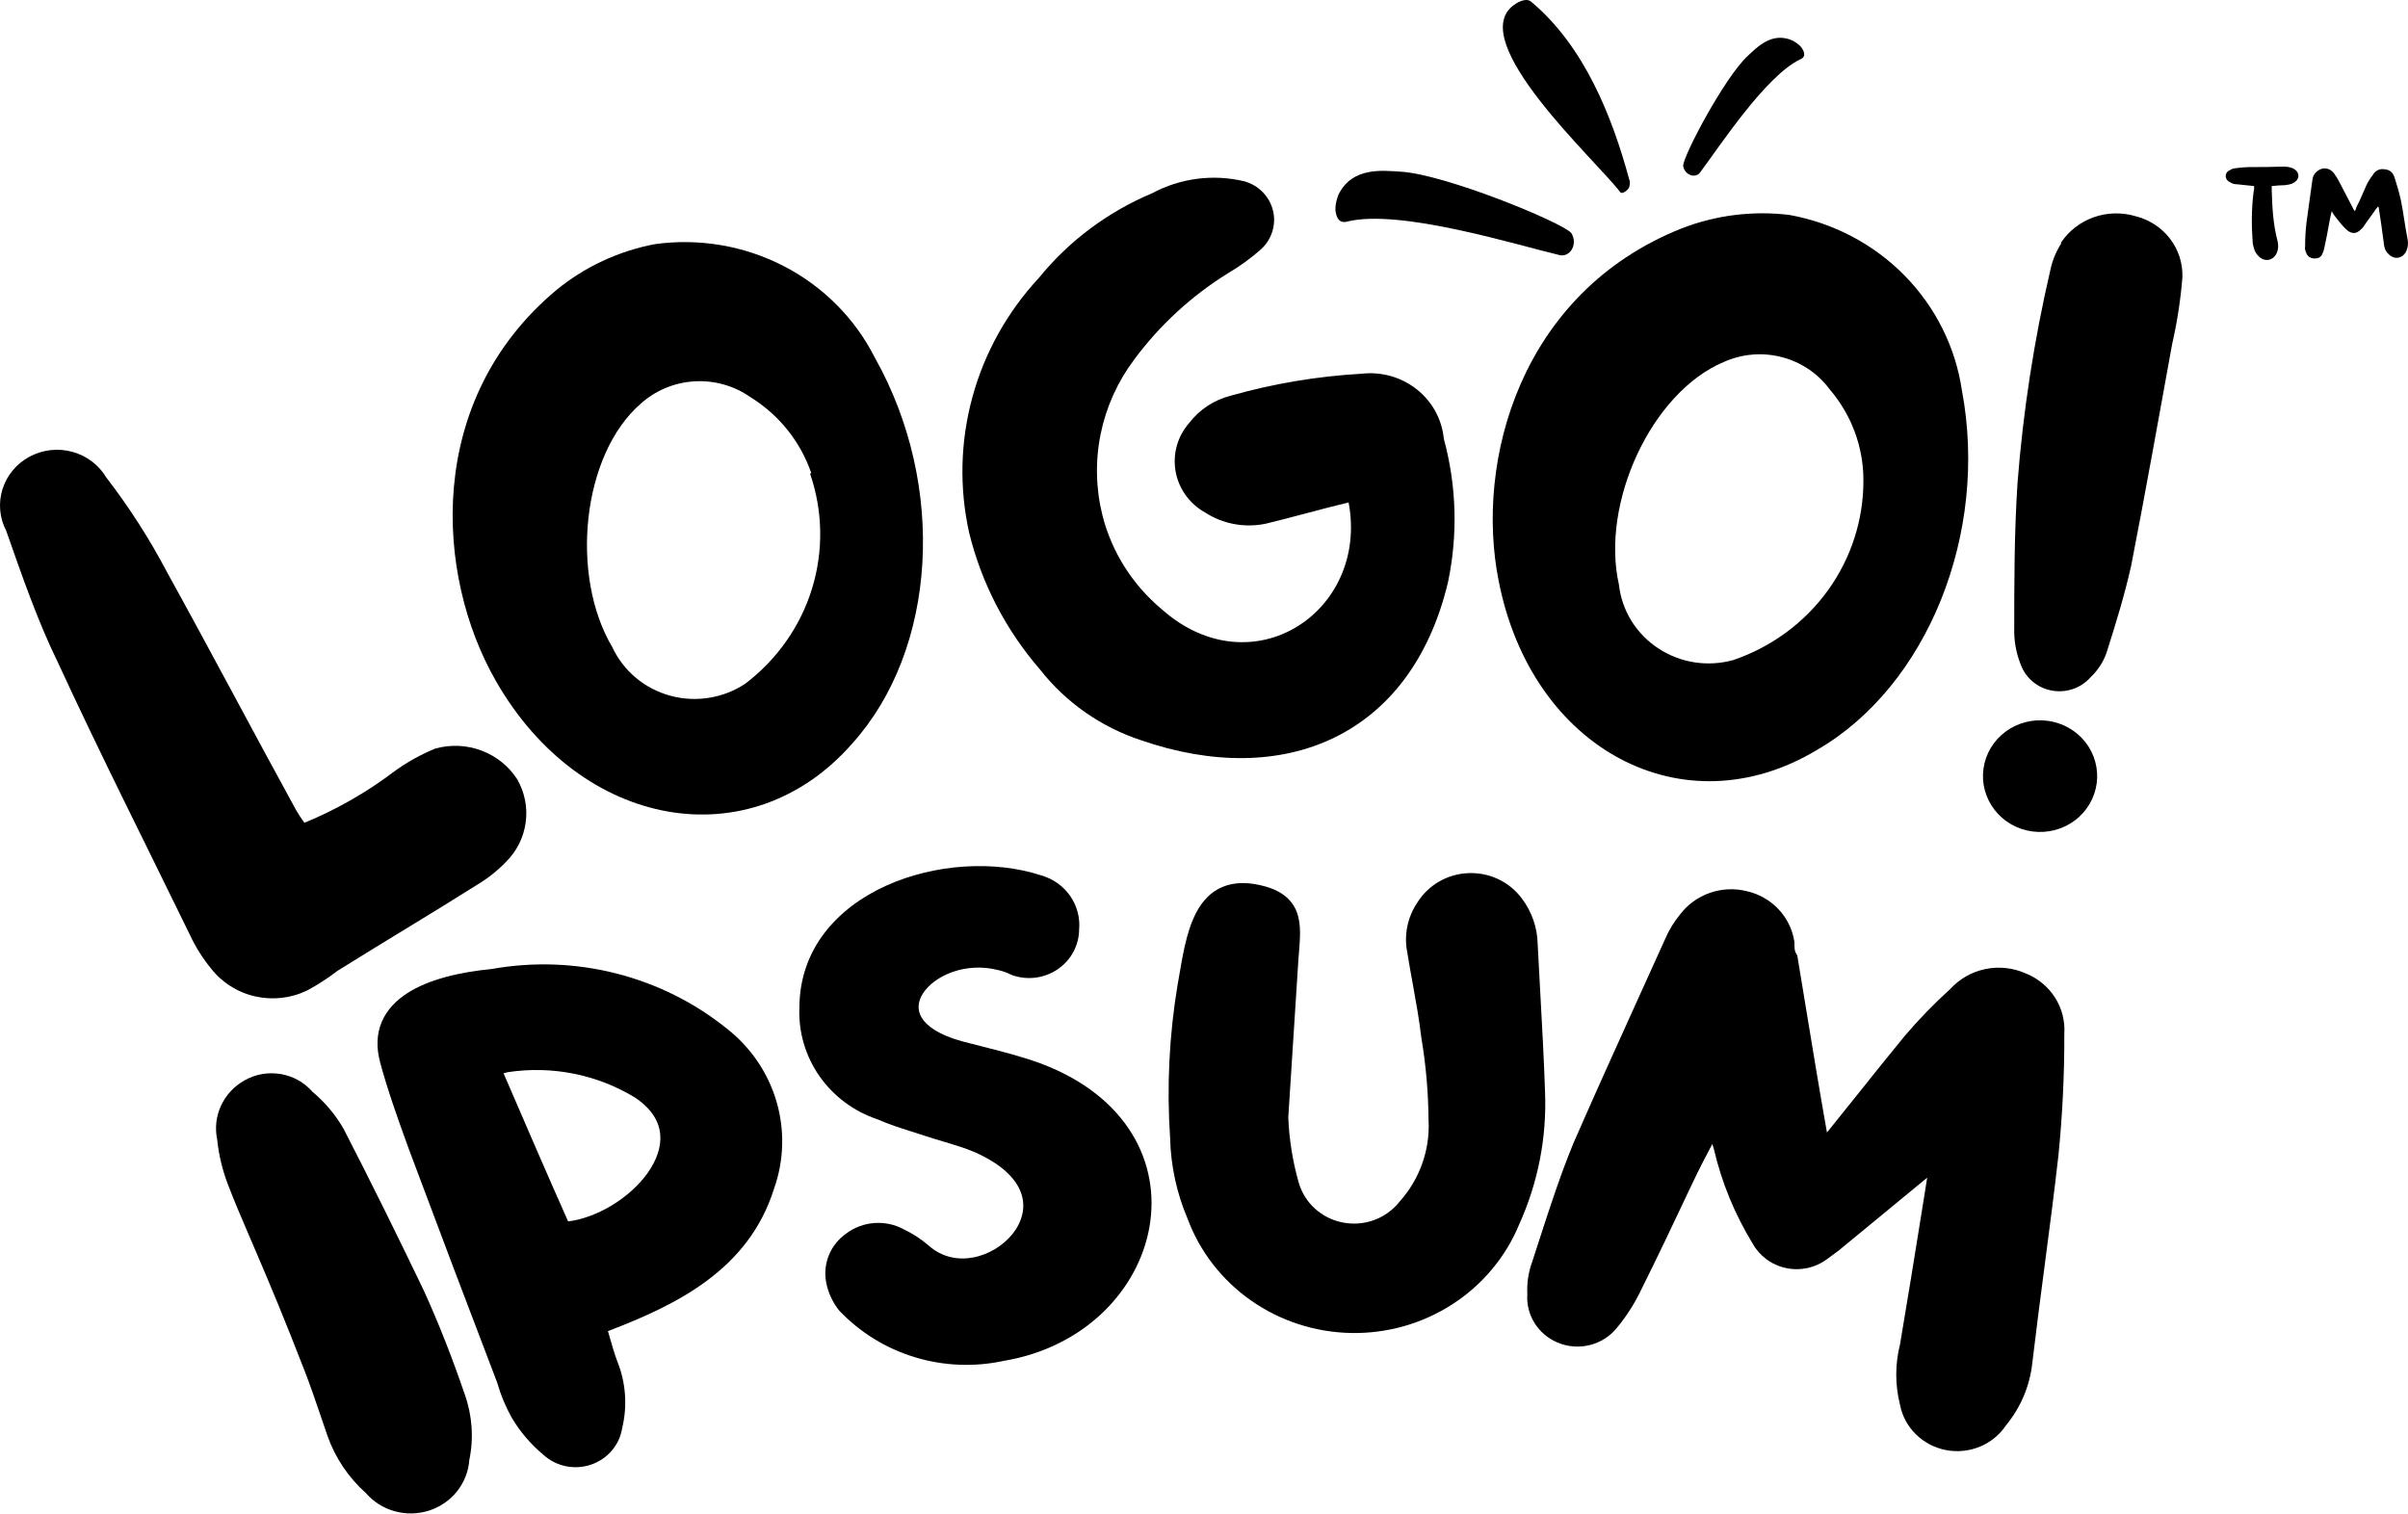
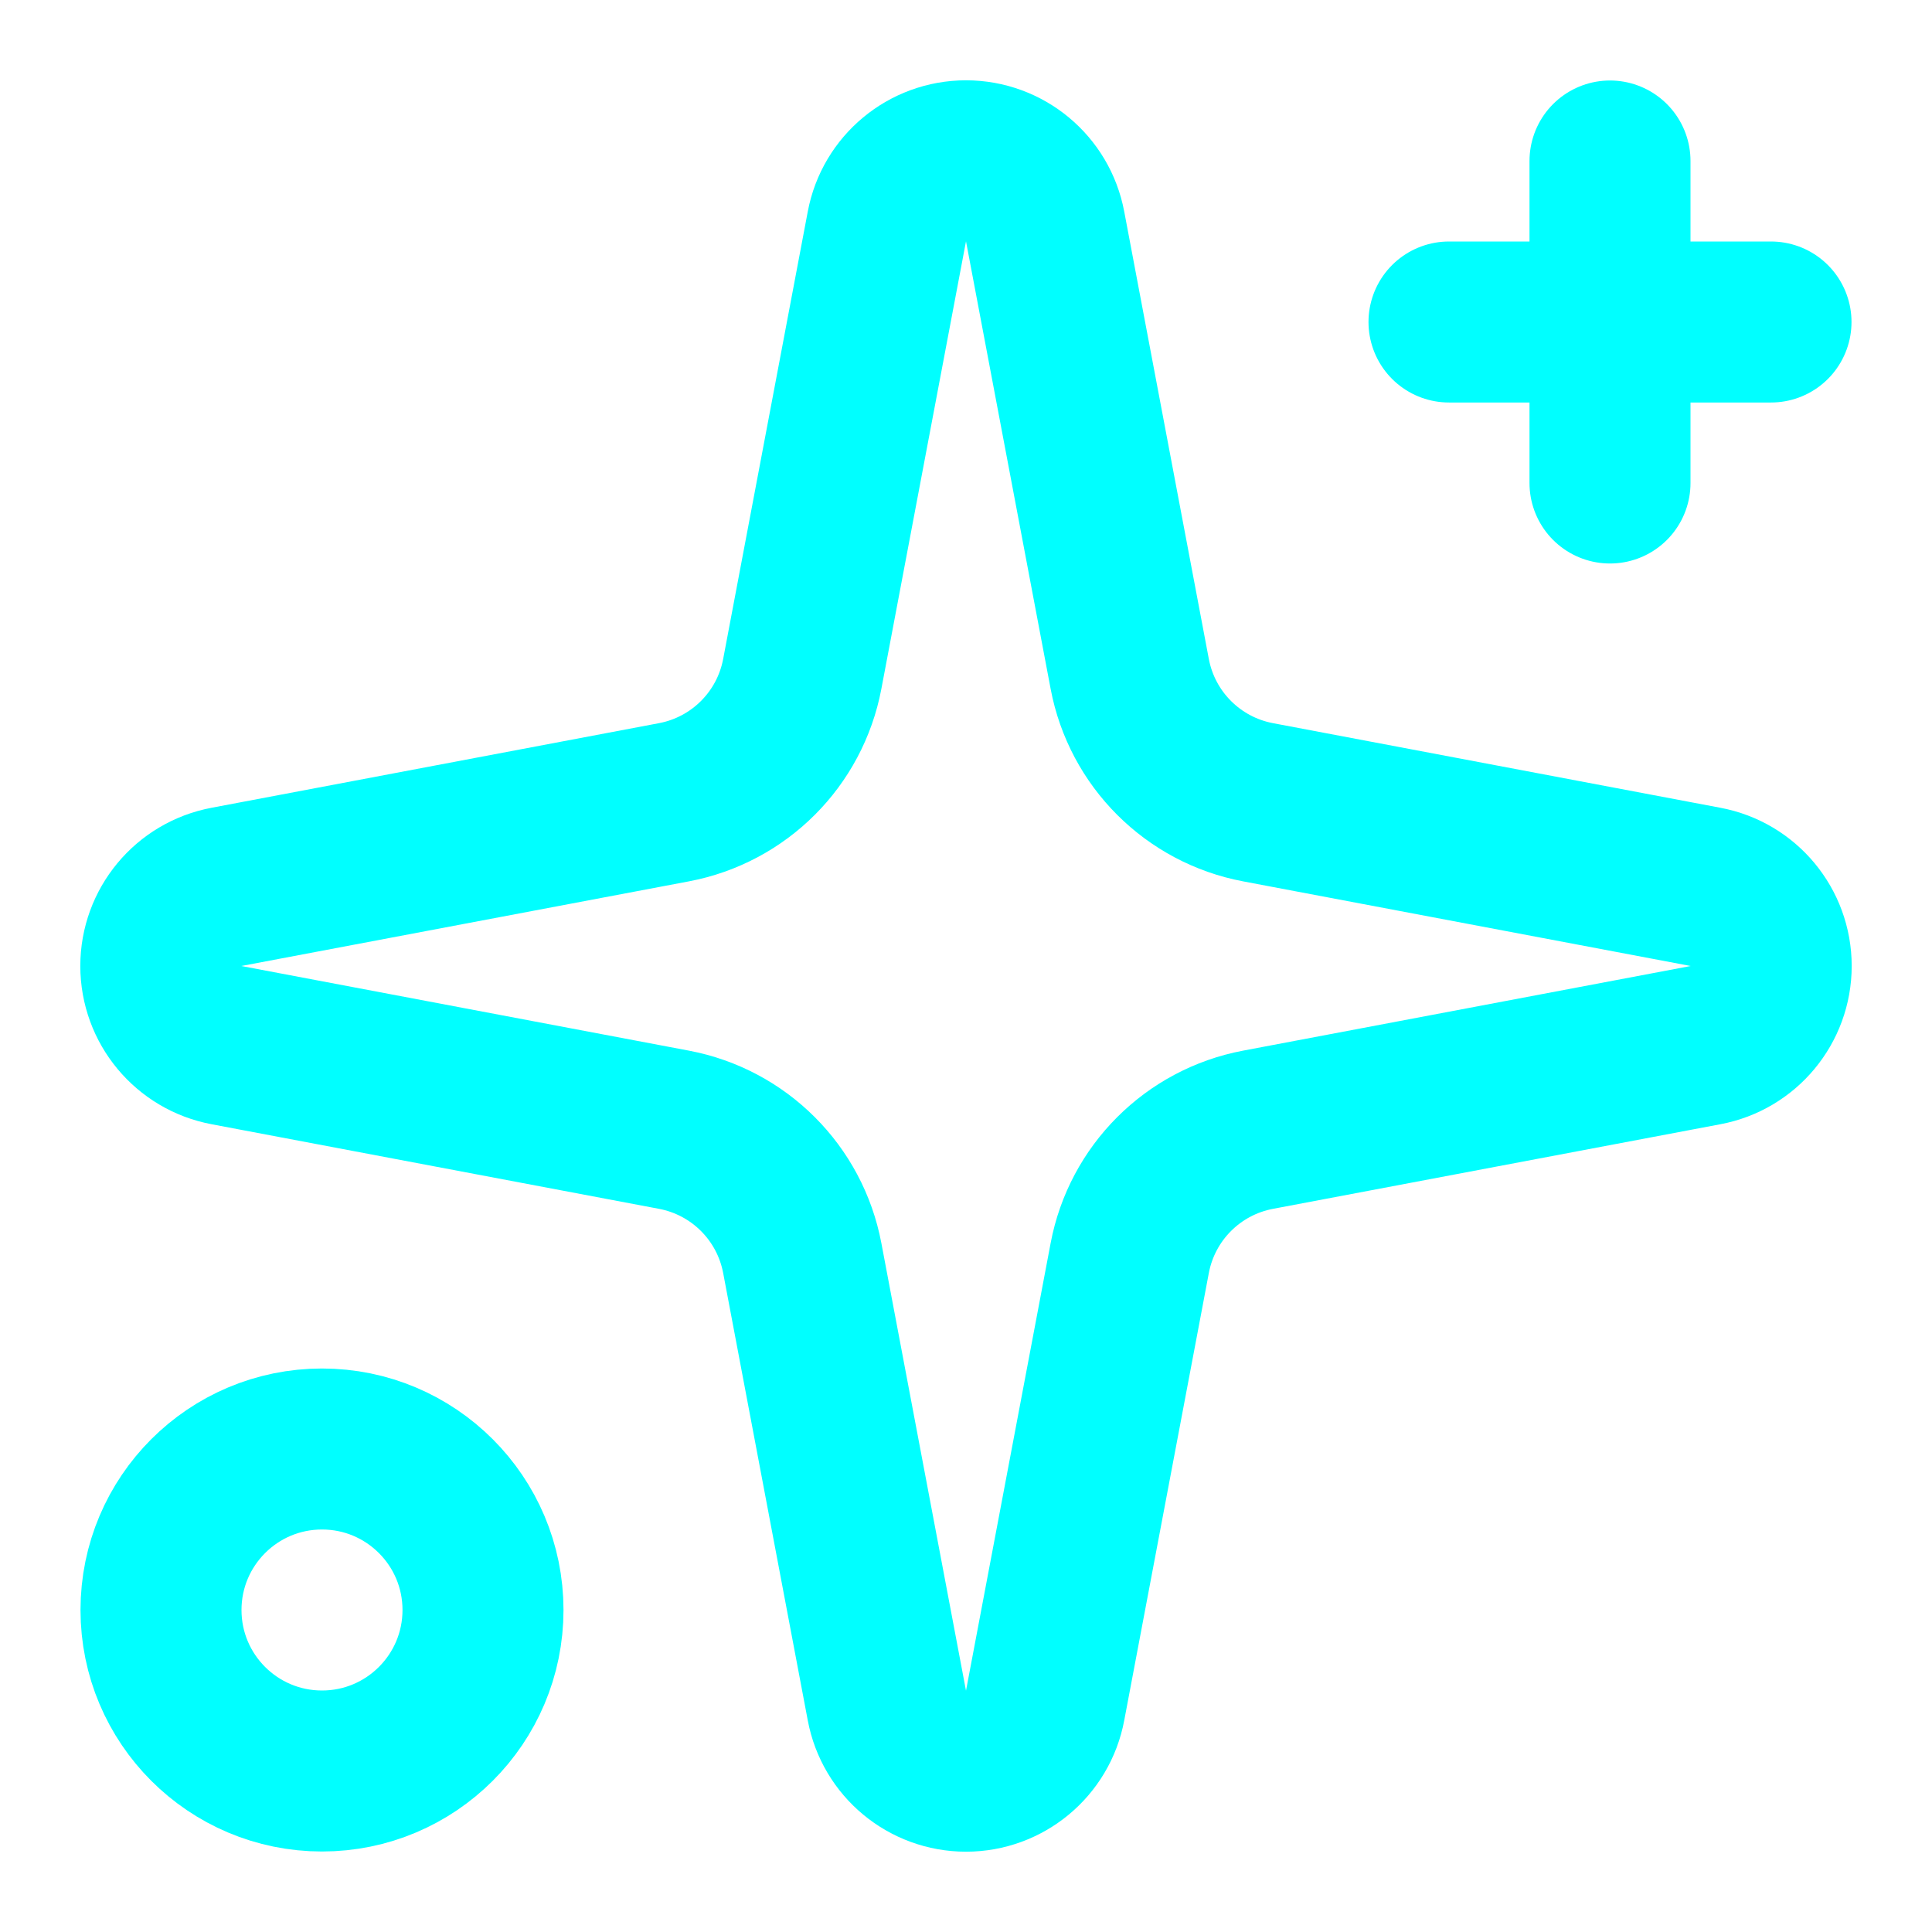
- <svg xmlns="http://www.w3.org/2000/svg" id="logo-74" width="70" height="44" viewBox="0 0 70 44" fill="none">
-   <path class="ccustom" d="M65.527 5.409C65.527 5.46 65.527 5.524 65.514 5.562C65.448 6.063 65.448 6.563 65.487 7.076C65.514 7.204 65.54 7.332 65.645 7.435C65.815 7.627 66.078 7.589 66.183 7.358C66.235 7.243 66.235 7.127 66.209 7.012C66.078 6.524 66.052 6.011 66.038 5.511C66.038 5.485 66.038 5.447 66.038 5.409C66.183 5.396 66.314 5.383 66.432 5.383C66.524 5.37 66.603 5.357 66.668 5.319C66.865 5.216 66.865 4.998 66.655 4.895C66.576 4.857 66.471 4.844 66.379 4.844C66.052 4.857 65.724 4.857 65.396 4.857C65.278 4.857 65.159 4.87 65.041 4.883C64.976 4.895 64.897 4.895 64.845 4.934C64.753 4.972 64.7 5.037 64.7 5.126C64.713 5.216 64.753 5.267 64.845 5.306C64.897 5.344 64.963 5.357 65.028 5.357C65.186 5.37 65.356 5.396 65.527 5.409ZM69.134 5.999C69.134 6.011 69.147 6.024 69.147 6.024C69.2 6.37 69.252 6.704 69.292 7.037C69.305 7.153 69.318 7.255 69.397 7.345C69.567 7.563 69.829 7.538 69.948 7.307C70 7.191 70.013 7.076 69.987 6.948C69.908 6.563 69.869 6.178 69.79 5.806C69.738 5.575 69.672 5.357 69.606 5.152C69.567 5.024 69.475 4.934 69.318 4.921C69.16 4.895 69.042 4.972 68.977 5.088C68.898 5.19 68.832 5.293 68.78 5.409C68.688 5.614 68.609 5.819 68.505 6.011C68.491 6.063 68.478 6.101 68.452 6.14C68.439 6.114 68.426 6.101 68.426 6.101C68.255 5.78 68.098 5.46 67.927 5.152C67.901 5.126 67.888 5.101 67.875 5.075C67.796 4.96 67.704 4.895 67.56 4.895C67.429 4.908 67.324 4.985 67.258 5.101C67.232 5.152 67.232 5.19 67.219 5.242C67.166 5.652 67.101 6.063 67.049 6.473C67.022 6.704 67.009 6.935 67.009 7.166C66.996 7.217 67.009 7.281 67.035 7.332C67.062 7.435 67.14 7.499 67.245 7.512C67.376 7.525 67.468 7.486 67.508 7.384C67.547 7.307 67.56 7.243 67.573 7.178C67.626 6.948 67.665 6.73 67.704 6.512C67.731 6.383 67.744 6.281 67.783 6.14C67.809 6.191 67.835 6.229 67.862 6.268C67.98 6.422 68.098 6.576 68.242 6.704C68.386 6.807 68.505 6.794 68.623 6.678C68.649 6.653 68.662 6.64 68.688 6.614C68.806 6.435 68.951 6.255 69.069 6.075C69.095 6.05 69.108 6.024 69.134 5.999Z" fill="#000000" />
-   <path class="ccustom" d="M38.909 5.66C38.818 5.904 38.8 6.08 38.842 6.226C38.889 6.424 39.009 6.489 39.173 6.439C40.714 6.066 44.093 7.124 45.344 7.418C45.639 7.48 45.879 7.108 45.677 6.774C45.383 6.451 42.006 5.067 40.718 4.991C40.213 4.963 39.31 4.837 38.909 5.66Z" fill="#000000" />
-   <path class="ccustom" d="M52.113 1.18C52.278 1.272 52.369 1.361 52.415 1.46C52.482 1.589 52.447 1.679 52.333 1.725C51.315 2.211 49.959 4.303 49.412 5.025C49.28 5.191 48.974 5.094 48.928 4.821C48.937 4.513 50.138 2.242 50.809 1.623C51.072 1.382 51.508 0.908 52.113 1.18Z" fill="#000000" />
-   <path class="ccustom" d="M44.002 0.15C44.2 0.004 44.405 -0.047 44.509 0.048C46.046 1.333 46.861 3.368 47.365 5.231C47.385 5.274 47.386 5.336 47.37 5.401C47.364 5.457 47.323 5.515 47.257 5.561C47.186 5.611 47.126 5.626 47.097 5.583C46.424 4.687 42.577 1.202 44.002 0.15Z" fill="#000000" />
-   <path class="ccustom" d="M11.461 22.428C11.829 22.16 12.23 21.936 12.653 21.763C13.097 21.639 13.569 21.66 13.999 21.822C14.43 21.984 14.794 22.278 15.038 22.661C15.256 23.042 15.342 23.483 15.281 23.916C15.221 24.349 15.019 24.752 14.704 25.062C14.461 25.314 14.184 25.534 13.882 25.715C12.534 26.567 11.175 27.371 9.815 28.222C9.537 28.435 9.242 28.626 8.933 28.793C8.463 29.023 7.925 29.084 7.414 28.967C6.902 28.85 6.448 28.562 6.131 28.152C5.894 27.862 5.693 27.545 5.535 27.208C4.247 24.561 2.911 21.926 1.671 19.233C1.099 18.067 0.634 16.727 0.181 15.432C-0.015 15.056 -0.054 14.62 0.074 14.217C0.202 13.814 0.485 13.476 0.864 13.274C1.243 13.072 1.688 13.022 2.104 13.136C2.519 13.249 2.873 13.517 3.09 13.882C3.757 14.748 4.348 15.669 4.855 16.633C6.143 18.965 7.371 21.297 8.611 23.558C8.683 23.683 8.763 23.804 8.85 23.92C9.783 23.536 10.661 23.035 11.461 22.428Z" fill="#000000" />
-   <path class="ccustom" d="M24.776 21.614C21.831 24.983 16.894 24.132 14.414 19.795C12.649 16.718 12.339 11.634 16.179 8.428C16.999 7.757 17.979 7.3 19.029 7.099C20.316 6.919 21.628 7.141 22.778 7.733C23.928 8.326 24.857 9.259 25.432 10.399C27.531 14.129 27.233 18.886 24.776 21.614ZM23.584 13.756C23.271 12.839 22.643 12.057 21.807 11.541C21.334 11.211 20.759 11.051 20.179 11.087C19.599 11.123 19.05 11.354 18.623 11.739C16.918 13.22 16.56 16.729 17.8 18.816C17.959 19.156 18.191 19.459 18.481 19.702C18.771 19.946 19.112 20.124 19.48 20.225C19.848 20.326 20.234 20.347 20.611 20.287C20.989 20.227 21.348 20.087 21.664 19.877C22.588 19.176 23.266 18.212 23.604 17.117C23.942 16.022 23.922 14.851 23.548 13.768L23.584 13.756Z" fill="#000000" />
-   <path class="ccustom" d="M36.795 15.225C36.494 15.289 36.182 15.292 35.879 15.236C35.576 15.18 35.288 15.066 35.031 14.899C34.806 14.773 34.612 14.6 34.464 14.392C34.316 14.185 34.216 13.947 34.173 13.698C34.13 13.448 34.143 13.192 34.213 12.948C34.283 12.704 34.408 12.479 34.578 12.287C34.874 11.903 35.294 11.628 35.77 11.506C37.013 11.153 38.293 10.938 39.586 10.865C39.87 10.833 40.157 10.856 40.432 10.934C40.707 11.012 40.962 11.143 41.185 11.319C41.407 11.495 41.591 11.712 41.726 11.959C41.861 12.205 41.944 12.475 41.971 12.754C42.343 14.121 42.384 15.554 42.09 16.939C41.017 21.416 37.32 22.955 33.171 21.521C32.006 21.137 30.985 20.423 30.237 19.469C29.241 18.32 28.534 16.958 28.174 15.493C27.883 14.189 27.915 12.835 28.268 11.545C28.62 10.255 29.283 9.067 30.201 8.078C31.073 7.004 32.204 6.159 33.493 5.618C34.307 5.18 35.26 5.055 36.164 5.269C36.369 5.324 36.555 5.432 36.703 5.582C36.85 5.731 36.955 5.917 37.005 6.119C37.055 6.321 37.048 6.533 36.986 6.732C36.924 6.931 36.809 7.11 36.653 7.251C36.355 7.514 36.031 7.749 35.687 7.95C34.627 8.61 33.704 9.461 32.968 10.457C32.485 11.101 32.153 11.841 31.994 12.625C31.836 13.408 31.855 14.216 32.05 14.992C32.32 16.05 32.92 16.999 33.767 17.709C36.39 20.04 39.8 17.79 39.204 14.607C38.334 14.817 37.571 15.039 36.795 15.225Z" fill="#000000" />
-   <path class="ccustom" d="M52.822 21.801C48.946 24.133 44.535 21.801 43.569 16.904C42.865 13.406 44.201 8.51 48.875 6.644C49.869 6.256 50.948 6.12 52.011 6.248C53.288 6.477 54.459 7.091 55.36 8.005C56.26 8.919 56.845 10.087 57.031 11.343C57.818 15.505 56.029 19.947 52.822 21.801ZM54.169 13.954C54.168 12.986 53.818 12.049 53.179 11.308C52.838 10.85 52.345 10.521 51.784 10.379C51.223 10.236 50.629 10.289 50.103 10.527C48.004 11.413 46.526 14.631 47.062 16.997C47.103 17.369 47.227 17.727 47.424 18.047C47.621 18.367 47.888 18.641 48.205 18.849C48.522 19.058 48.881 19.197 49.258 19.256C49.636 19.314 50.022 19.291 50.389 19.189C51.498 18.81 52.459 18.102 53.137 17.164C53.814 16.225 54.175 15.103 54.169 13.954Z" fill="#000000" />
-   <path class="ccustom" d="M60.95 22.78C60.891 23.207 60.662 23.593 60.312 23.855C59.962 24.116 59.52 24.23 59.084 24.173C58.647 24.116 58.252 23.892 57.985 23.549C57.718 23.207 57.6 22.775 57.659 22.349C57.717 21.922 57.947 21.535 58.297 21.274C58.647 21.013 59.089 20.898 59.525 20.956C59.961 21.013 60.357 21.237 60.624 21.579C60.891 21.921 61.008 22.353 60.95 22.78ZM59.913 7.052C60.139 6.714 60.472 6.456 60.861 6.317C61.25 6.179 61.674 6.167 62.071 6.283C62.474 6.382 62.83 6.613 63.08 6.937C63.329 7.262 63.457 7.661 63.442 8.067C63.389 8.718 63.29 9.365 63.144 10.002C62.751 12.159 62.369 14.316 61.952 16.449C61.761 17.3 61.51 18.117 61.236 18.979C61.141 19.249 60.981 19.493 60.771 19.691C60.64 19.839 60.474 19.953 60.286 20.022C60.098 20.091 59.895 20.113 59.697 20.085C59.498 20.057 59.31 19.981 59.15 19.863C58.99 19.745 58.862 19.589 58.78 19.411C58.638 19.09 58.561 18.746 58.553 18.396C58.553 16.951 58.553 15.493 58.649 14.036C58.811 11.956 59.13 9.891 59.602 7.857C59.658 7.584 59.763 7.324 59.913 7.087V7.052Z" fill="#000000" />
-   <path class="ccustom" fill-rule="evenodd" clip-rule="evenodd" d="M6.423 32.149C6.282 32.456 6.244 32.799 6.313 33.128C6.358 33.563 6.459 33.99 6.612 34.401C6.803 34.904 7.017 35.401 7.28 36.014C7.341 36.155 7.404 36.302 7.47 36.457C7.826 37.287 8.272 38.348 8.867 39.884C9.035 40.32 9.184 40.76 9.335 41.203C9.396 41.381 9.457 41.561 9.519 41.741C9.743 42.38 10.129 42.955 10.639 43.41C10.856 43.661 11.144 43.843 11.467 43.934C11.796 44.027 12.145 44.021 12.471 43.917C12.796 43.813 13.082 43.616 13.291 43.351C13.496 43.091 13.618 42.778 13.642 42.45C13.775 41.813 13.729 41.152 13.51 40.538C13.162 39.517 12.766 38.496 12.309 37.496L12.307 37.492C11.555 35.928 10.791 34.375 9.99 32.822L9.984 32.811C9.75 32.406 9.446 32.045 9.085 31.742C8.85 31.472 8.527 31.29 8.17 31.227C7.805 31.163 7.429 31.227 7.109 31.409C6.806 31.578 6.566 31.837 6.423 32.149Z" fill="#000000" />
-   <path class="ccustom" fill-rule="evenodd" clip-rule="evenodd" d="M17.906 28.299C16.727 28 15.496 27.957 14.298 28.171C13.371 28.261 12.458 28.47 11.825 28.884C11.503 29.095 11.242 29.366 11.097 29.71C10.951 30.056 10.933 30.452 11.052 30.893C11.27 31.701 11.553 32.486 11.835 33.269L11.881 33.396L11.882 33.399C12.732 35.673 13.589 37.94 14.454 40.199C14.555 40.555 14.698 40.898 14.88 41.222L14.883 41.228C15.123 41.63 15.431 41.99 15.793 42.292C15.975 42.459 16.199 42.574 16.442 42.625C16.687 42.677 16.943 42.662 17.18 42.581C17.417 42.501 17.628 42.359 17.788 42.169C17.945 41.983 18.049 41.759 18.086 41.521C18.243 40.872 18.193 40.193 17.943 39.573C17.865 39.365 17.803 39.152 17.739 38.927C17.718 38.853 17.696 38.776 17.673 38.699C19.653 37.942 21.761 36.924 22.502 34.556C22.792 33.738 22.816 32.852 22.571 32.019C22.326 31.186 21.822 30.447 21.13 29.905C20.188 29.146 19.087 28.598 17.906 28.299ZM14.638 31.203C14.677 31.192 14.716 31.182 14.756 31.172C16.045 30.974 17.365 31.238 18.471 31.916C18.958 32.247 19.158 32.616 19.192 32.97C19.228 33.335 19.092 33.73 18.82 34.111C18.304 34.828 17.364 35.403 16.515 35.51C15.896 34.117 15.268 32.666 14.638 31.203Z" fill="#000000" />
-   <path class="ccustom" d="M25.765 25.747C27.168 25.113 28.907 25.004 30.268 25.45C30.611 25.547 30.908 25.758 31.109 26.047C31.309 26.334 31.401 26.679 31.37 27.024C31.368 27.249 31.312 27.469 31.206 27.668C31.098 27.871 30.942 28.045 30.751 28.176C30.56 28.307 30.339 28.392 30.108 28.422C29.876 28.452 29.64 28.427 29.421 28.349L29.404 28.343L29.388 28.335C29.276 28.278 29.157 28.235 29.033 28.206L29.025 28.205C28.068 27.956 27.165 28.368 26.835 28.874C26.678 29.115 26.659 29.359 26.79 29.581C26.93 29.818 27.274 30.084 27.97 30.274C28.162 30.325 28.358 30.375 28.557 30.425C29.108 30.565 29.68 30.71 30.233 30.91L30.235 30.911C32.788 31.861 33.739 33.827 33.413 35.677C33.091 37.507 31.529 39.171 29.179 39.564C28.324 39.749 27.434 39.713 26.598 39.459C25.759 39.205 25.003 38.74 24.405 38.111L24.39 38.095C24.201 37.858 24.074 37.58 24.017 37.284C23.966 37.018 23.993 36.742 24.096 36.49C24.198 36.24 24.372 36.023 24.595 35.865C24.831 35.686 25.116 35.579 25.414 35.557C25.71 35.534 26.008 35.597 26.268 35.738C26.529 35.861 26.771 36.018 26.988 36.205L26.992 36.208C27.377 36.552 27.842 36.641 28.288 36.558C28.741 36.474 29.167 36.212 29.441 35.865C29.713 35.52 29.822 35.109 29.692 34.711C29.562 34.31 29.17 33.861 28.308 33.485C28.083 33.391 27.85 33.316 27.607 33.243C27.541 33.223 27.475 33.203 27.407 33.183C27.228 33.13 27.043 33.075 26.862 33.014C26.737 32.973 26.613 32.933 26.49 32.894C26.155 32.788 25.829 32.684 25.514 32.544C24.83 32.316 24.239 31.879 23.829 31.297C23.417 30.712 23.21 30.013 23.238 29.304C23.24 27.575 24.353 26.385 25.765 25.747Z" fill="#000000" />
-   <path class="ccustom" d="M43.562 25.563C43.29 25.433 42.989 25.372 42.686 25.384C42.383 25.396 42.089 25.481 41.828 25.633C41.57 25.783 41.353 25.994 41.198 26.246C41.056 26.458 40.957 26.696 40.908 26.945C40.859 27.194 40.86 27.45 40.911 27.699C40.962 28.018 41.018 28.329 41.074 28.635C41.166 29.142 41.255 29.637 41.314 30.142L41.316 30.155C41.45 30.948 41.521 31.749 41.527 32.552L41.528 32.563C41.574 33.431 41.271 34.281 40.686 34.934L40.677 34.945C40.486 35.184 40.231 35.366 39.941 35.472C39.651 35.577 39.336 35.601 39.032 35.541C38.728 35.482 38.448 35.341 38.221 35.134C37.995 34.928 37.832 34.663 37.75 34.37C37.576 33.755 37.475 33.121 37.45 32.483L37.747 27.857C37.752 27.797 37.757 27.735 37.762 27.672C37.773 27.531 37.785 27.388 37.789 27.255C37.796 27.058 37.79 26.856 37.743 26.665C37.696 26.47 37.605 26.284 37.443 26.126C37.283 25.969 37.067 25.853 36.795 25.775C36.304 25.636 35.888 25.64 35.542 25.784C35.195 25.927 34.958 26.194 34.79 26.502C34.623 26.808 34.516 27.17 34.435 27.532C34.375 27.801 34.327 28.083 34.281 28.352C34.265 28.445 34.249 28.535 34.234 28.624L34.233 28.626C33.988 30.1 33.914 31.596 34.015 33.086C34.034 33.891 34.206 34.686 34.522 35.429C34.878 36.389 35.524 37.221 36.374 37.814C37.225 38.409 38.241 38.736 39.288 38.754C40.334 38.771 41.361 38.477 42.232 37.911C43.102 37.346 43.777 36.535 44.166 35.588C44.711 34.38 44.967 33.067 44.914 31.748C44.882 30.785 44.828 29.815 44.775 28.85C44.749 28.376 44.723 27.904 44.699 27.434C44.688 26.963 44.529 26.507 44.244 26.127C44.068 25.887 43.834 25.693 43.562 25.563Z" fill="#000000" />
-   <path class="ccustom" d="M53.196 32.817C53.169 32.852 53.139 32.887 53.109 32.924C52.888 31.675 52.682 30.427 52.477 29.177C52.403 28.728 52.329 28.277 52.255 27.828L52.246 27.778L52.219 27.735C52.168 27.653 52.163 27.573 52.163 27.403V27.383L52.16 27.364C52.104 27.012 51.941 26.684 51.692 26.424C51.444 26.165 51.122 25.984 50.768 25.906C50.414 25.82 50.043 25.839 49.7 25.96C49.358 26.08 49.06 26.296 48.843 26.581C48.662 26.8 48.514 27.043 48.404 27.302C48.152 27.86 47.898 28.42 47.644 28.981L47.639 28.991C47.004 30.392 46.365 31.803 45.744 33.225L45.742 33.229C45.361 34.151 45.047 35.123 44.733 36.091C44.67 36.284 44.608 36.478 44.545 36.67C44.432 36.976 44.382 37.3 44.399 37.625C44.379 37.916 44.45 38.205 44.603 38.455C44.759 38.71 44.994 38.911 45.273 39.029C45.569 39.156 45.899 39.183 46.213 39.105C46.525 39.028 46.803 38.852 47.002 38.604C47.256 38.298 47.474 37.965 47.652 37.612C48.178 36.56 48.681 35.496 49.181 34.436C49.375 34.026 49.563 33.659 49.777 33.259C49.792 33.308 49.807 33.356 49.822 33.404C50.046 34.37 50.425 35.295 50.944 36.145C51.042 36.325 51.179 36.482 51.345 36.606C51.513 36.732 51.707 36.82 51.913 36.864C52.119 36.909 52.333 36.909 52.54 36.865C52.746 36.821 52.94 36.733 53.108 36.608L53.441 36.364L56.023 34.238L55.871 35.189C55.661 36.497 55.453 37.794 55.232 39.091C55.087 39.666 55.088 40.267 55.233 40.842C55.295 41.165 55.455 41.463 55.692 41.697C55.931 41.933 56.237 42.094 56.57 42.158C56.903 42.222 57.248 42.186 57.561 42.056C57.868 41.928 58.13 41.713 58.313 41.44C58.739 40.923 59.004 40.298 59.077 39.638C59.187 38.706 59.31 37.762 59.434 36.818C59.577 35.73 59.72 34.642 59.84 33.575L59.84 33.572C59.956 32.404 60.013 31.231 60.009 30.058C60.034 29.687 59.94 29.318 59.739 29.002C59.537 28.685 59.238 28.439 58.884 28.298C58.517 28.135 58.105 28.091 57.71 28.174C57.318 28.256 56.963 28.458 56.696 28.751C56.22 29.181 55.773 29.642 55.359 30.13L55.356 30.134C54.904 30.685 54.454 31.247 54.008 31.806C53.736 32.145 53.465 32.484 53.196 32.817Z" fill="#000000" />
+ <svg xmlns="http://www.w3.org/2000/svg" width="24" height="24" viewBox="0 0 24 24" fill="none" stroke="Cyan" stroke-width="2" stroke-linecap="round" stroke-linejoin="round" class="lucide lucide-sparkles-icon lucide-sparkles">
+   <path d="M11.017 2.814a1 1 0 0 1 1.966 0l1.051 5.558a2 2 0 0 0 1.594 1.594l5.558 1.051a1 1 0 0 1 0 1.966l-5.558 1.051a2 2 0 0 0-1.594 1.594l-1.051 5.558a1 1 0 0 1-1.966 0l-1.051-5.558a2 2 0 0 0-1.594-1.594l-5.558-1.051a1 1 0 0 1 0-1.966l5.558-1.051a2 2 0 0 0 1.594-1.594z" />
+   <path d="M20 2v4" />
+   <path d="M22 4h-4" />
+   <circle cx="4" cy="20" r="2" />
</svg>
